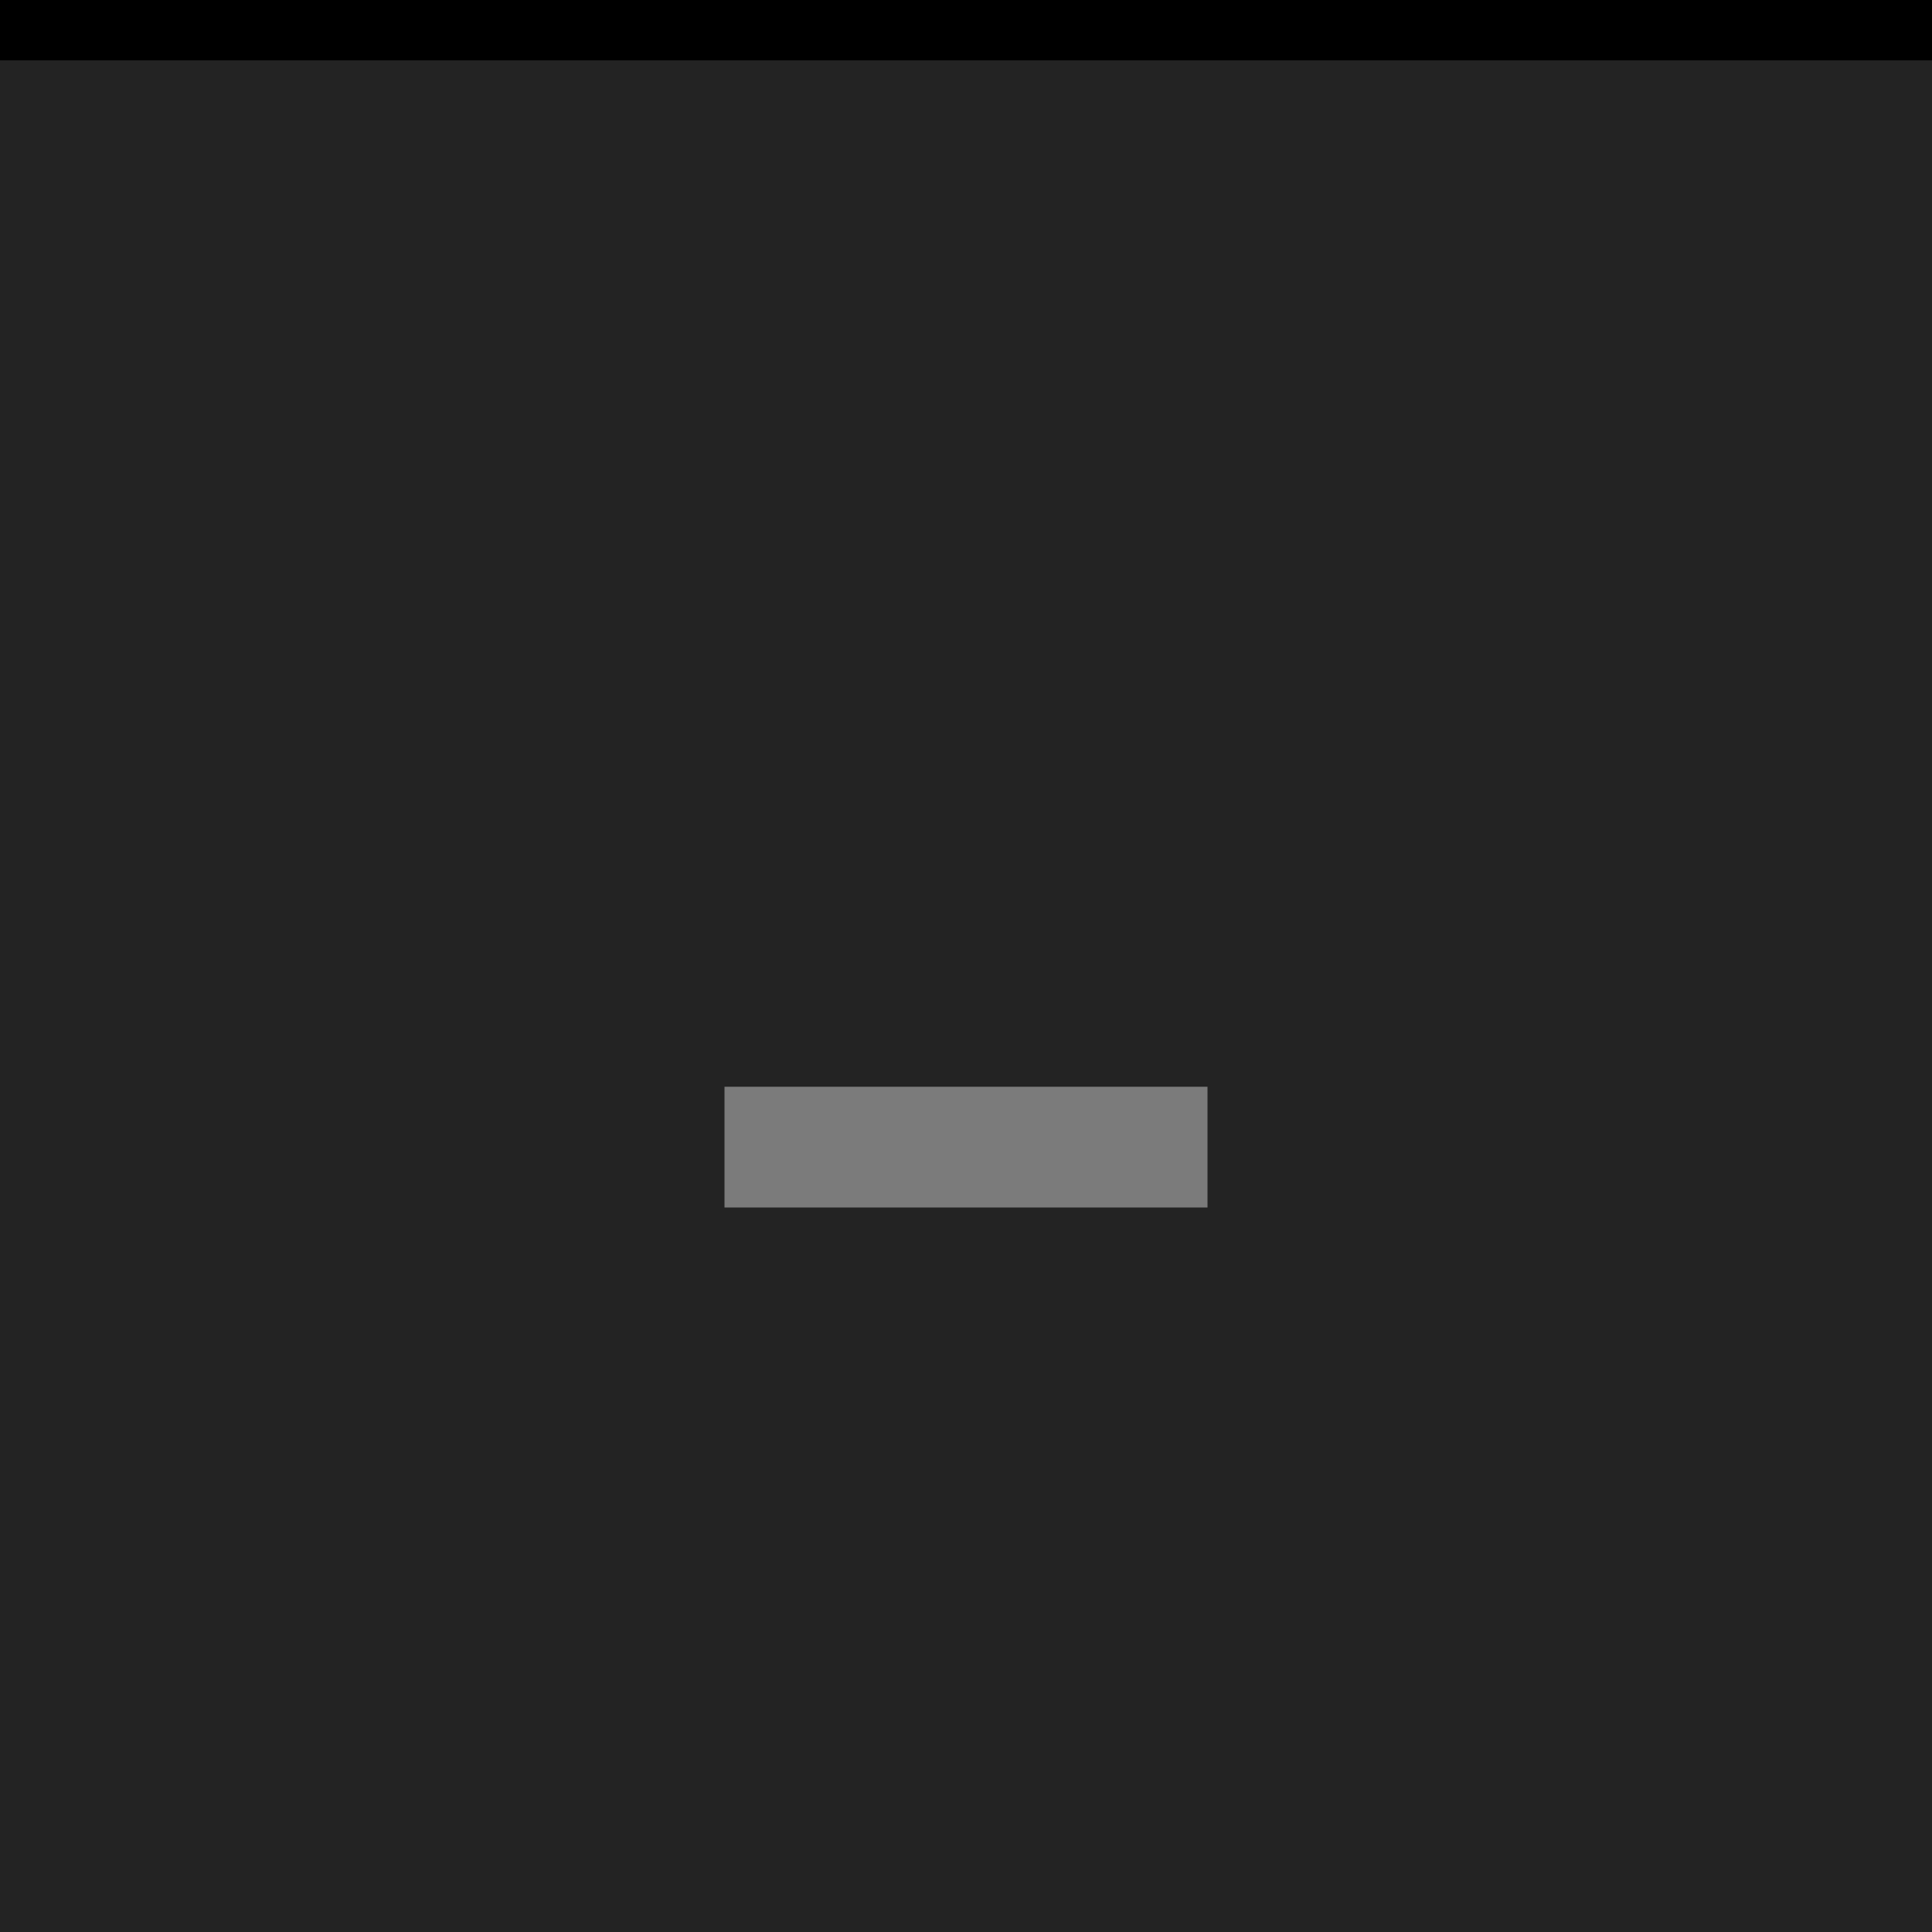
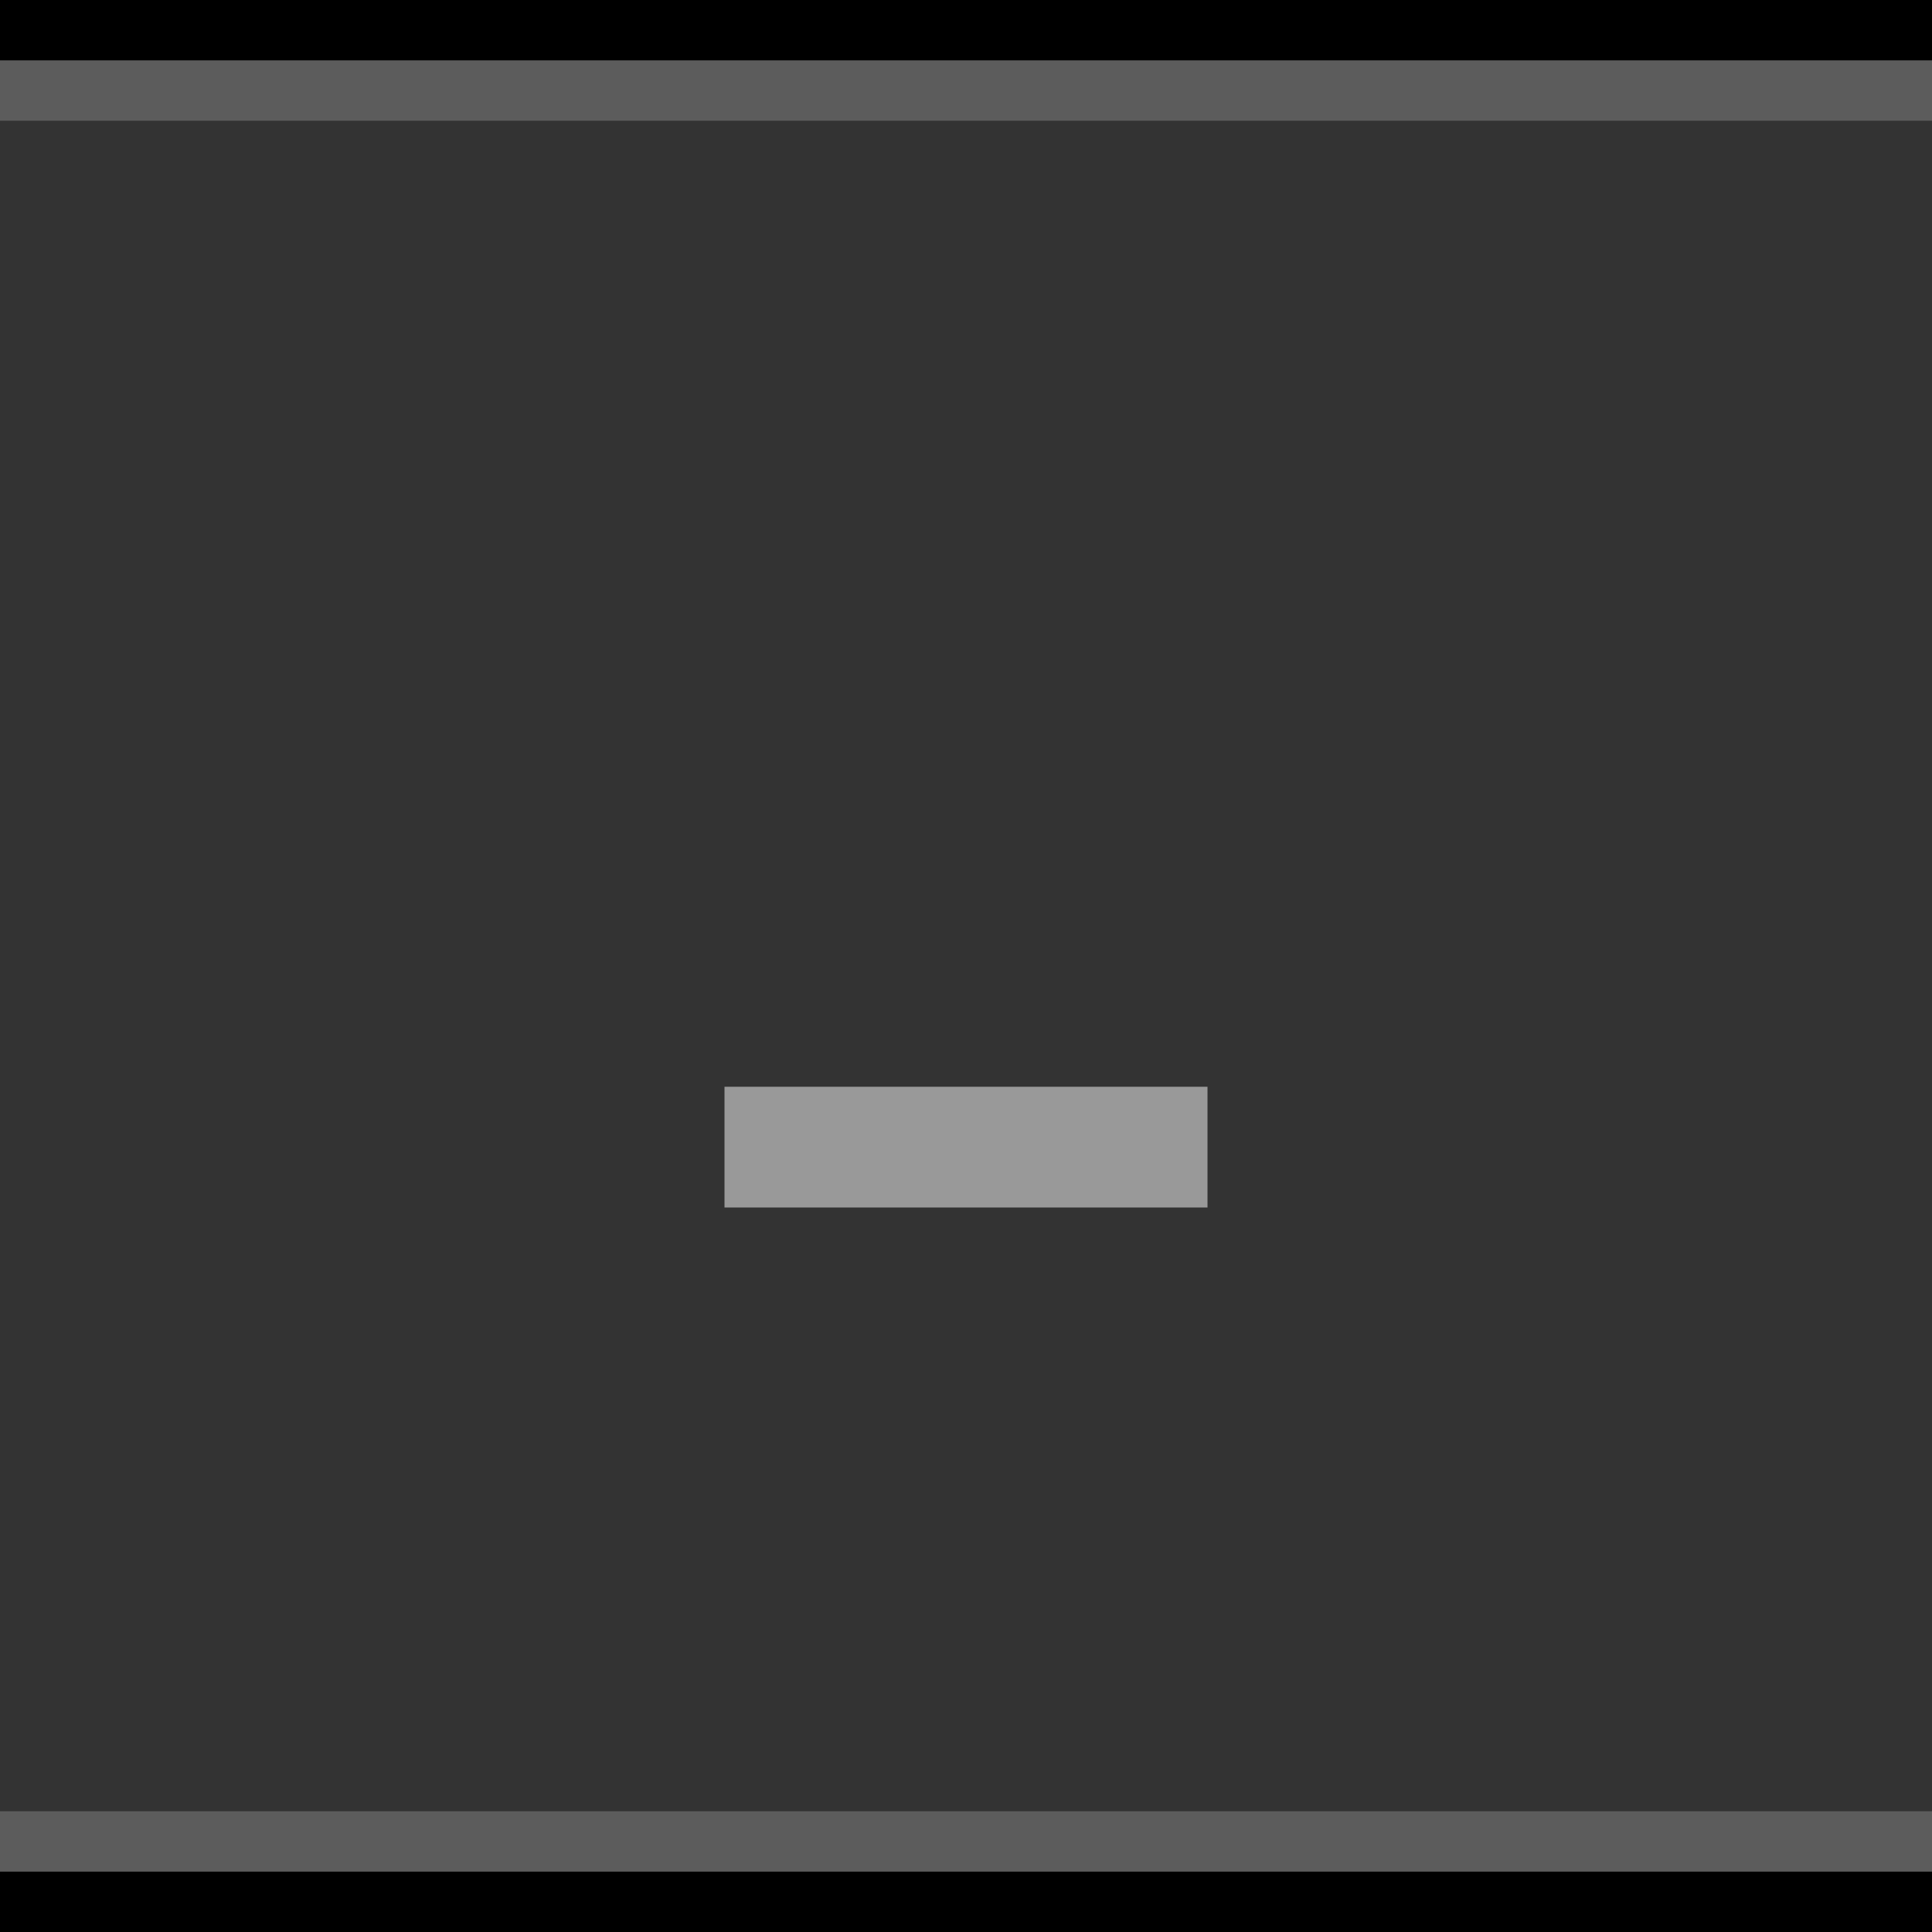
<svg xmlns="http://www.w3.org/2000/svg" width="32" height="32" viewBox="0 0 32 32" version="1.1" id="svg12">
  <defs id="defs16" />
-   <rect width="32" height="32" fill="#E0E0E0" id="rect2" style="fill:#232323;fill-opacity:1" />
+   <rect width="32" height="32" fill="#E0E0E0" id="rect2" style="fill:#333333;fill-opacity:1" />
  <rect width="32" height="1" fill="#FFFFFF" fill-opacity="0.4" id="rect4" style="fill:#000000;fill-opacity:1" />
-   <g fill="#000000" opacity="0.6" id="g10" style="fill:#7b7b7b;fill-opacity:1;opacity:1">
-     <circle cx="16" cy="16" r="12" opacity="0" id="circle6" style="fill:#7b7b7b;fill-opacity:1" />
-     <path d="m12 18h8v2h-8z" id="path8" style="fill:#7b7b7b;fill-opacity:1" />
+   <g fill="#000000" opacity="0.6" id="g10" style="opacity:0.5;fill:#ffffff;fill-opacity:1">
+     <circle style="fill:#ffffff;fill-opacity:1" cx="16" cy="16" r="12" opacity="0" id="circle6" />
+     <path style="fill:#ffffff;fill-opacity:1" d="m12 18h8v2h-8z" id="path8" />
  </g>
+   <rect style="fill:#ffffff;fill-opacity:1;opacity:0.2" id="rect166" fill-opacity="0.4" fill="#FFFFFF" height="1" width="32" x="0" y="1" />
+   <rect style="fill:#000000;fill-opacity:1" id="rect166-8" fill-opacity="0.4" fill="#FFFFFF" height="1" width="32" x="-5.9604645e-08" y="31" />
+   <rect style="fill:#ffffff;fill-opacity:1;opacity:0.2" id="rect166-4" fill-opacity="0.4" fill="#FFFFFF" height="1" width="32" x="-5.9604645e-08" y="30" />
</svg>
